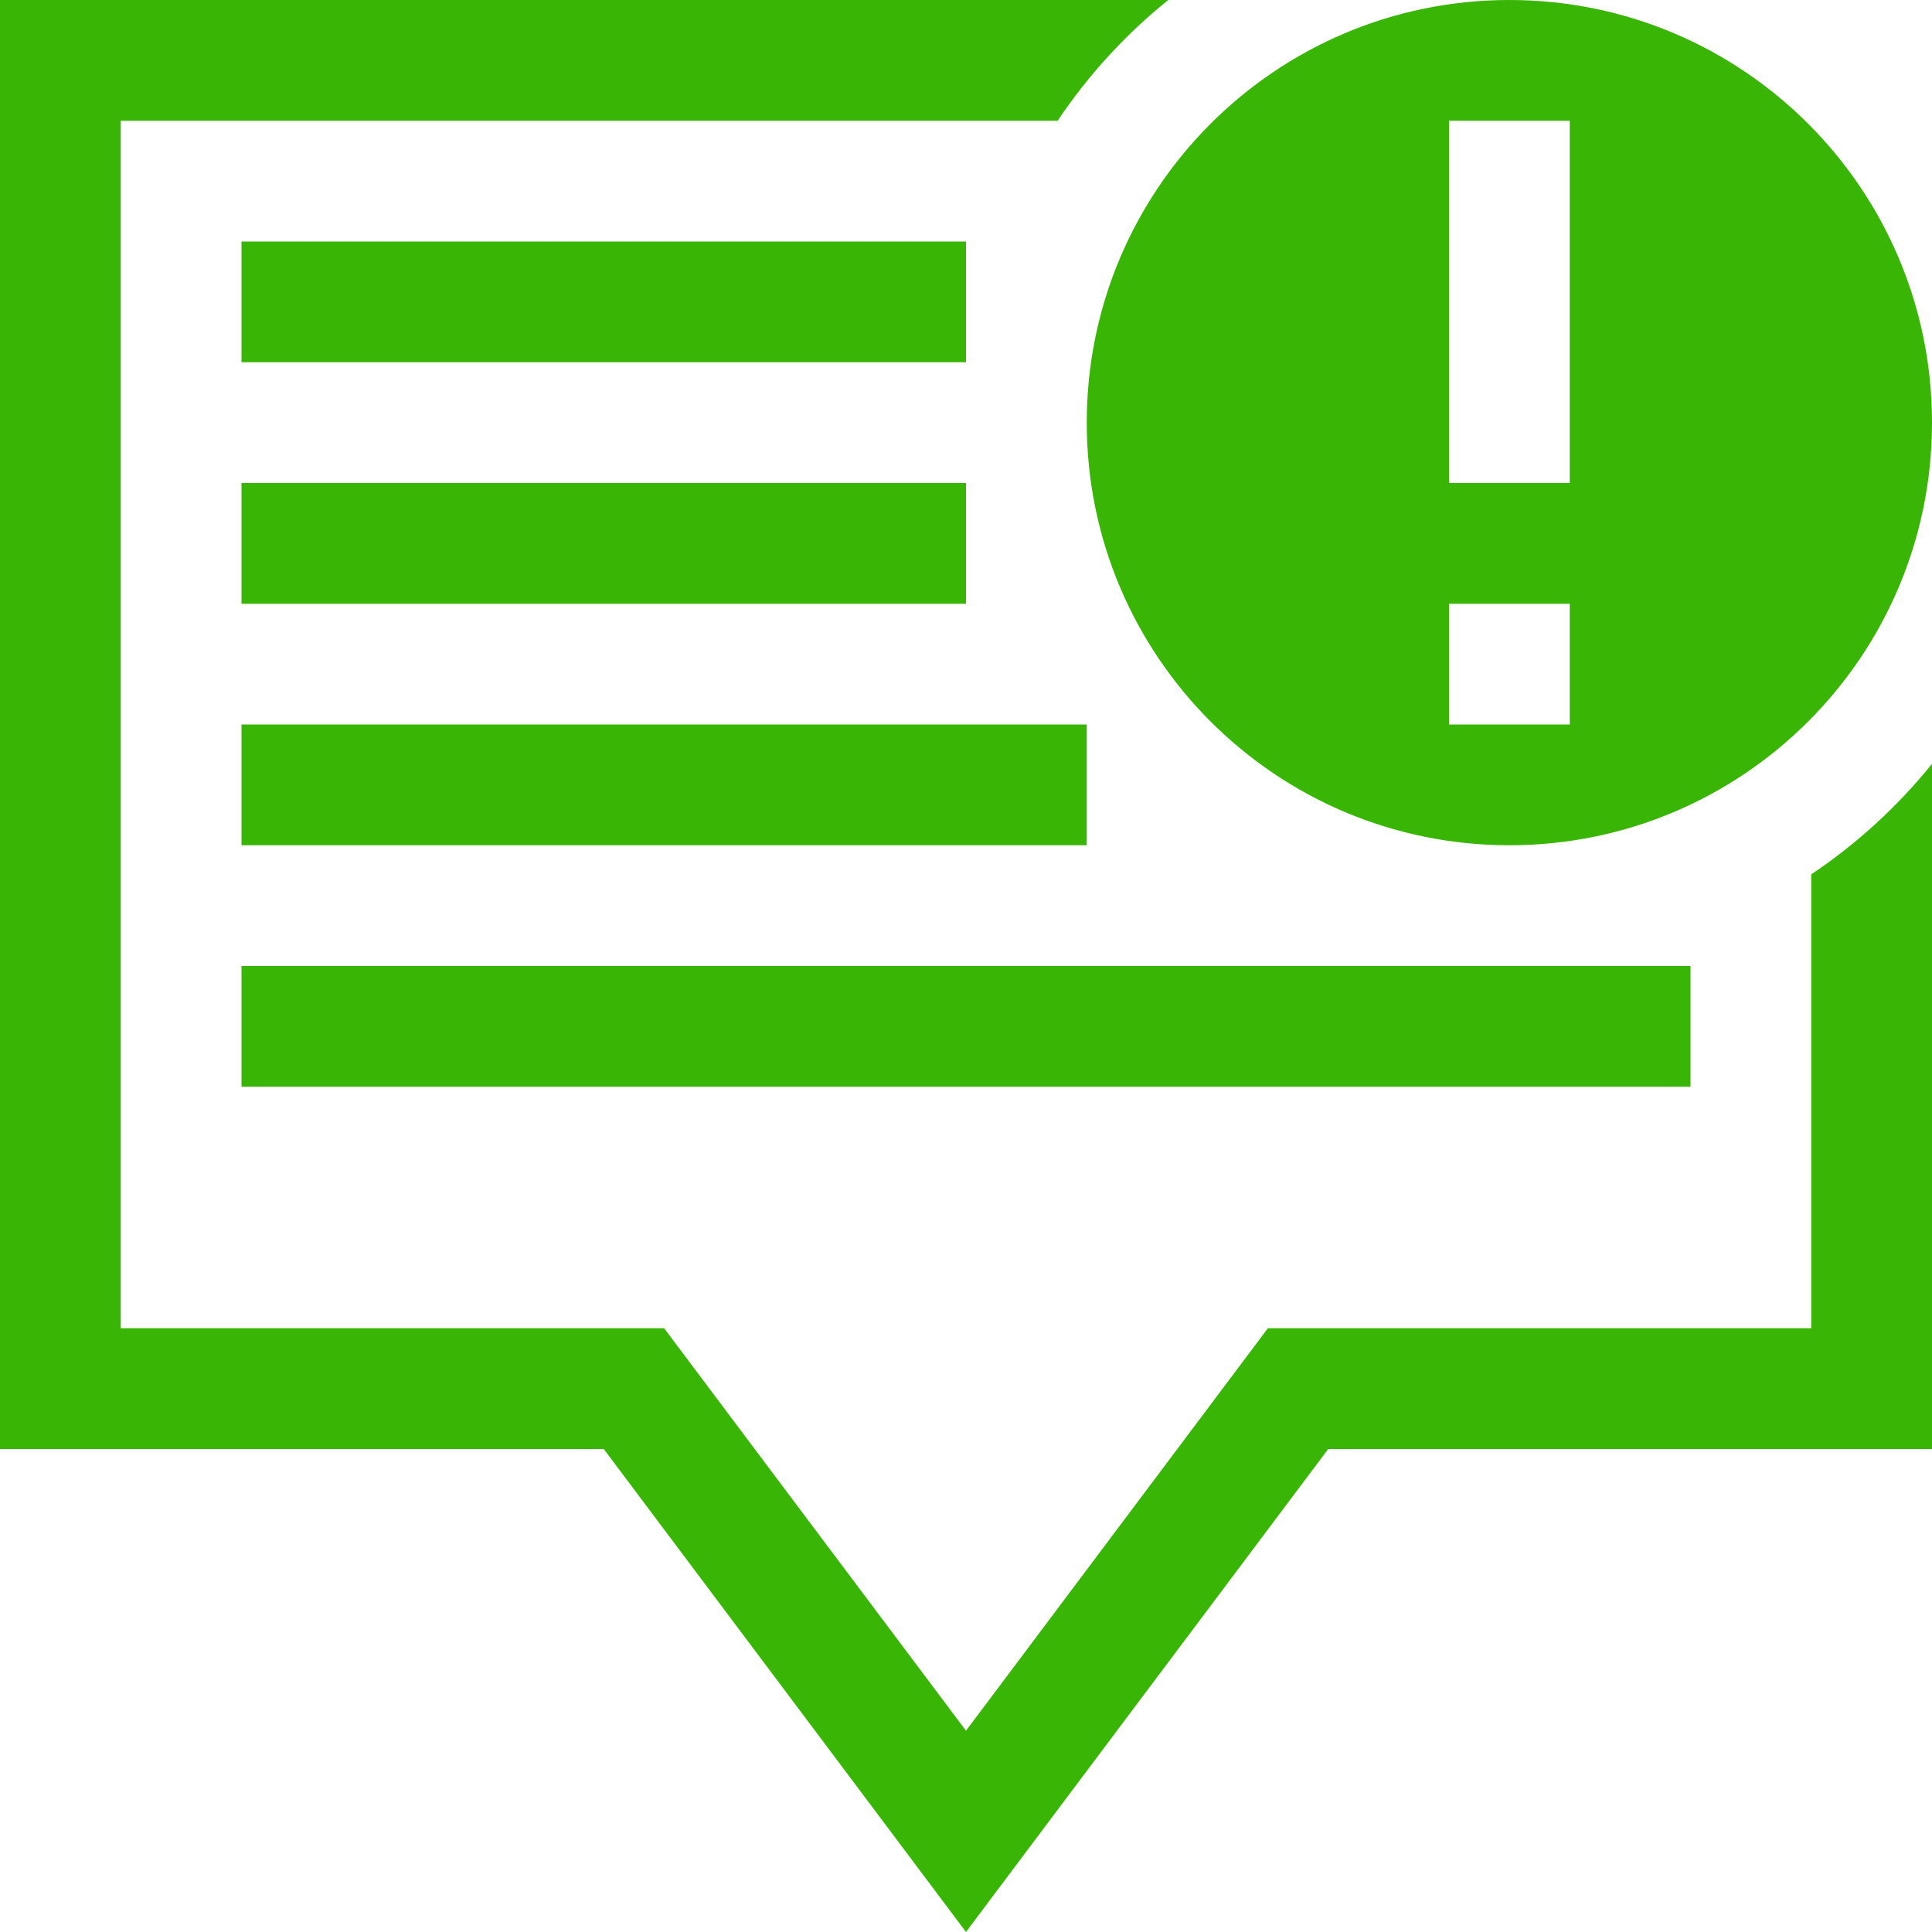
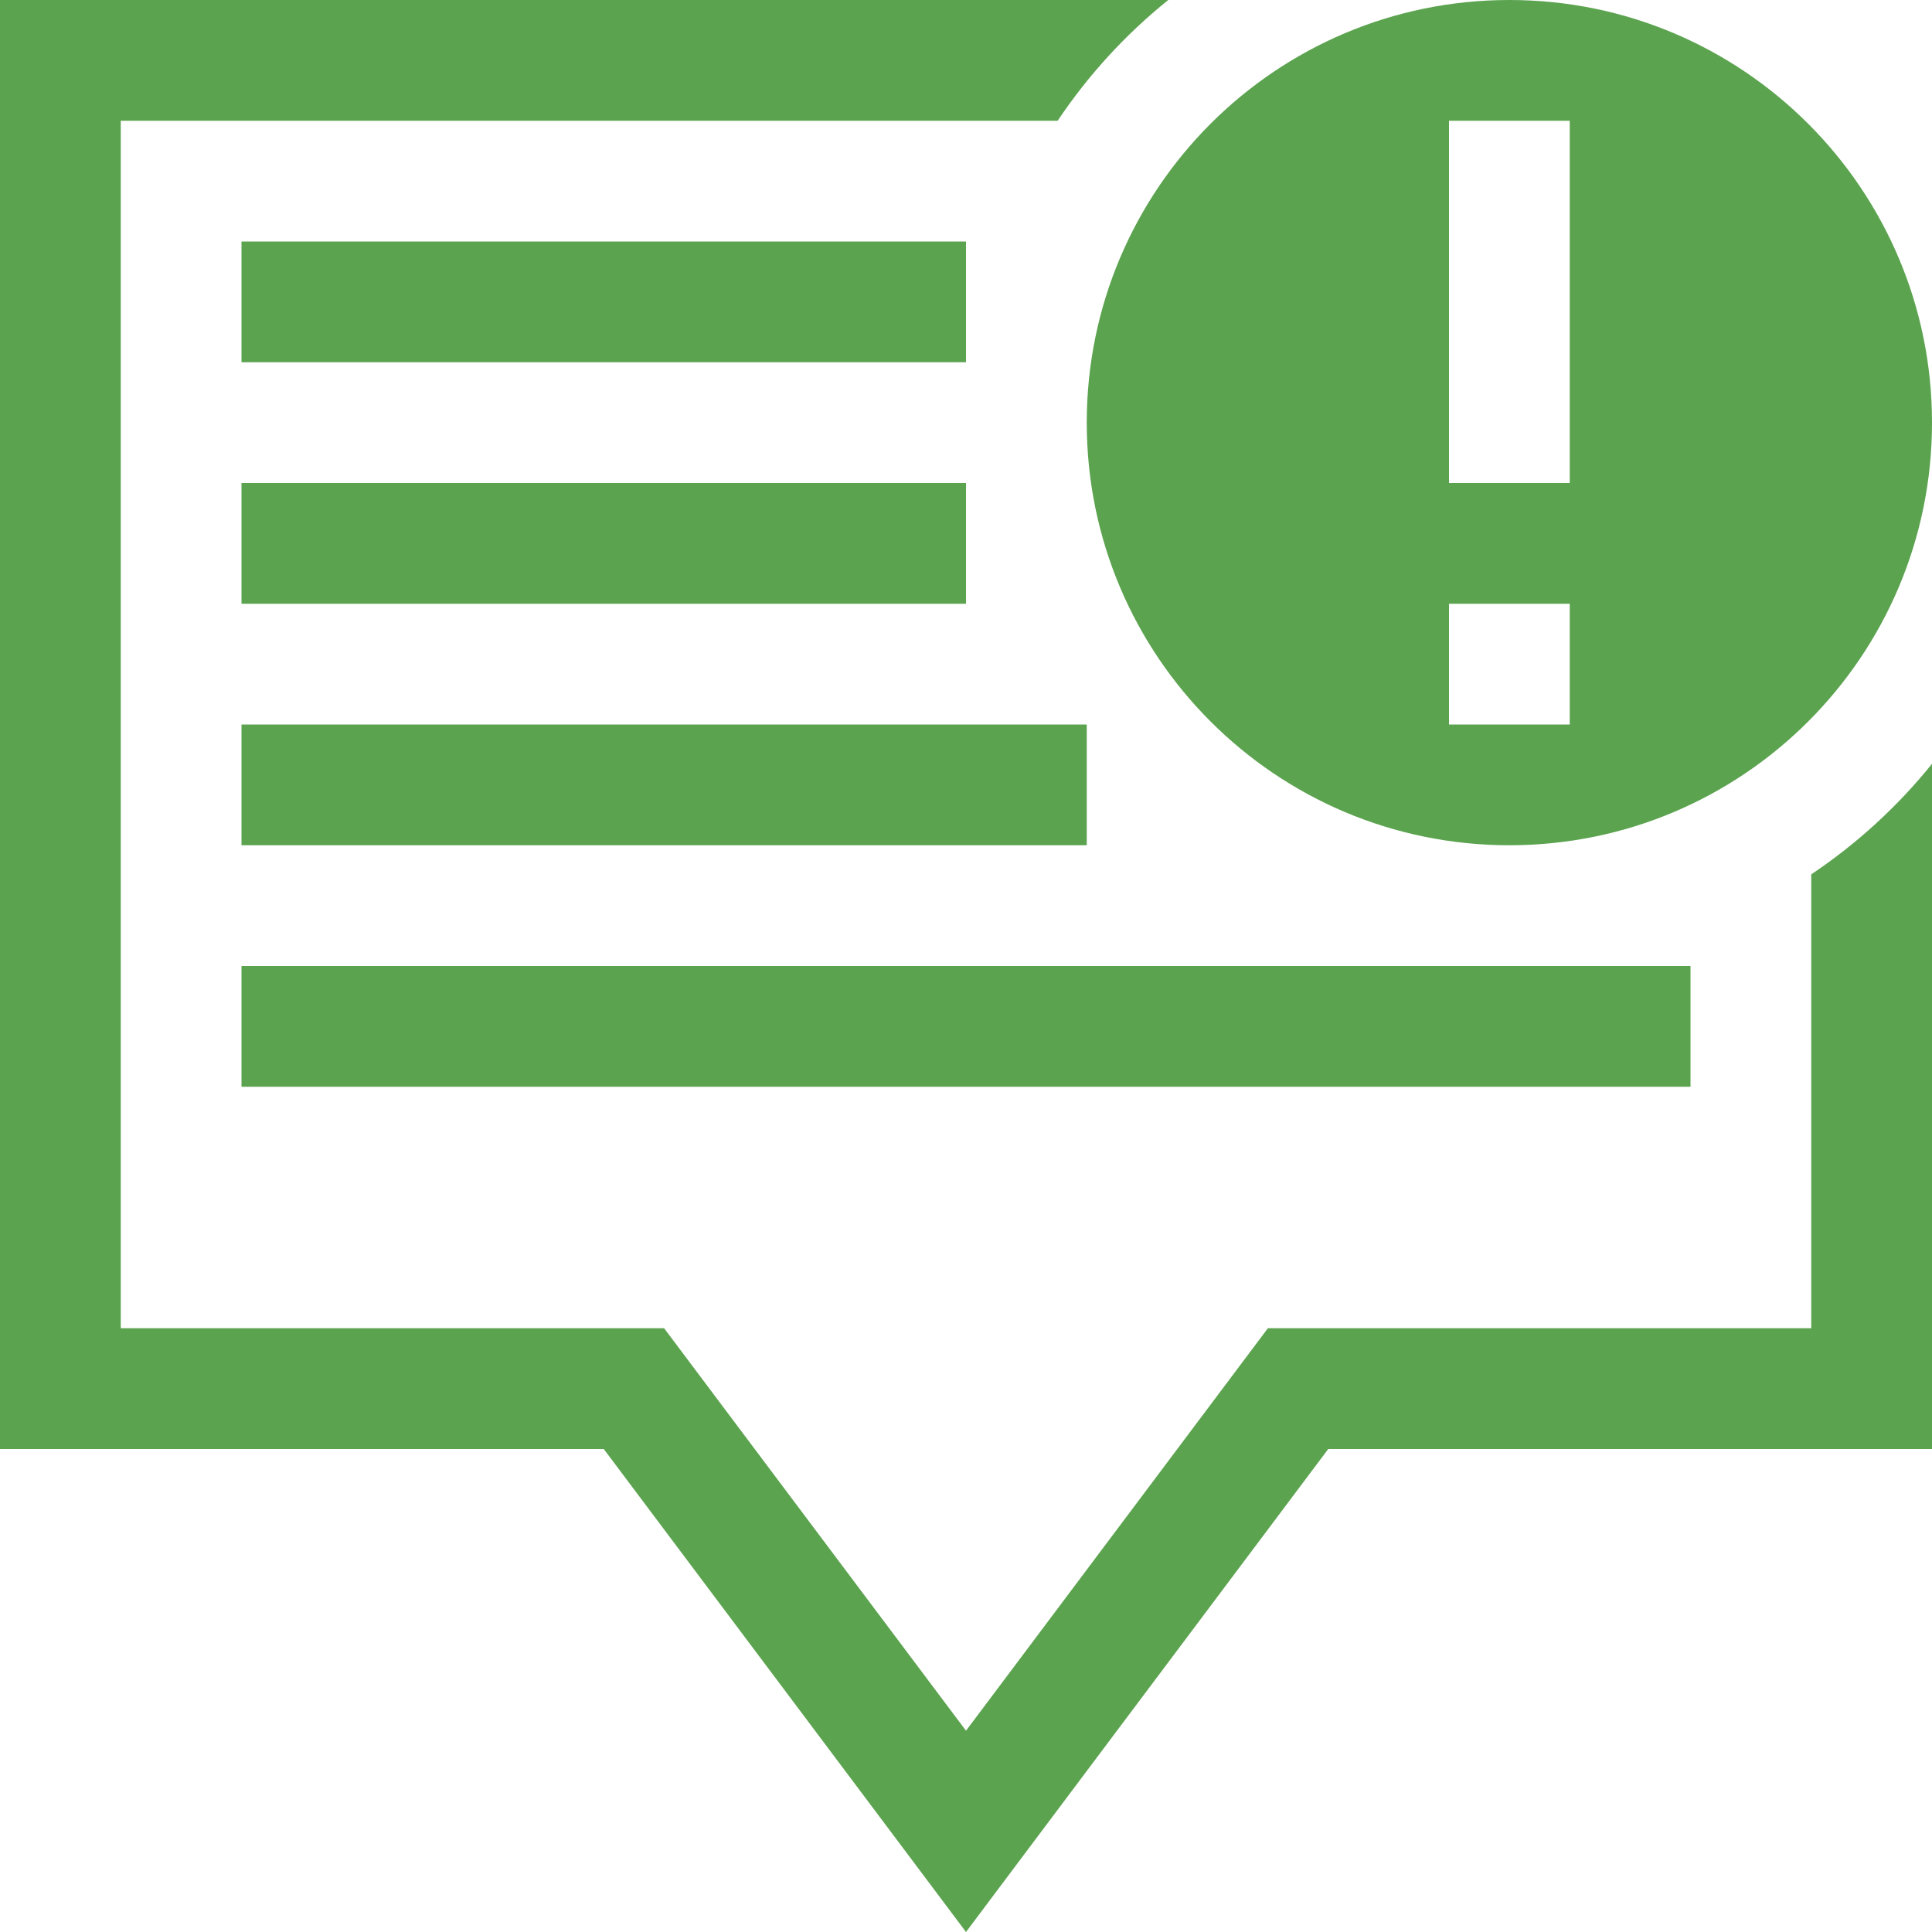
<svg xmlns="http://www.w3.org/2000/svg" width="32" height="32">
-   <path fill="#39B506" d="M32 12.651V24H22l-6 8-6-8H0V0h19.35a8.983 8.983 0 0 0-1.832 2H2v20h9l5 6.666L21 22h9v-7.518a9 9 0 0 0 2-1.831zM16 4H4v2h12V4zM4 14h14v-2H4v2zm0-4h12V8H4v2zm0 8h24v-2H4v2zM32 7a7 7 0 1 1-14 0 7 7 0 0 1 14 0zm-6 3h-2v2h2v-2zm0-8h-2v6h2V2z" />
+   <path fill="#5ba34f" d="M32 12.651V24H22l-6 8-6-8H0V0h19.35a8.983 8.983 0 0 0-1.832 2H2v20h9l5 6.666L21 22h9v-7.518a9 9 0 0 0 2-1.831zM16 4H4v2h12V4zM4 14h14v-2H4v2zm0-4h12V8H4v2zm0 8h24v-2H4v2zM32 7a7 7 0 1 1-14 0 7 7 0 0 1 14 0zm-6 3h-2v2h2v-2zm0-8h-2v6h2V2z" />
</svg>
